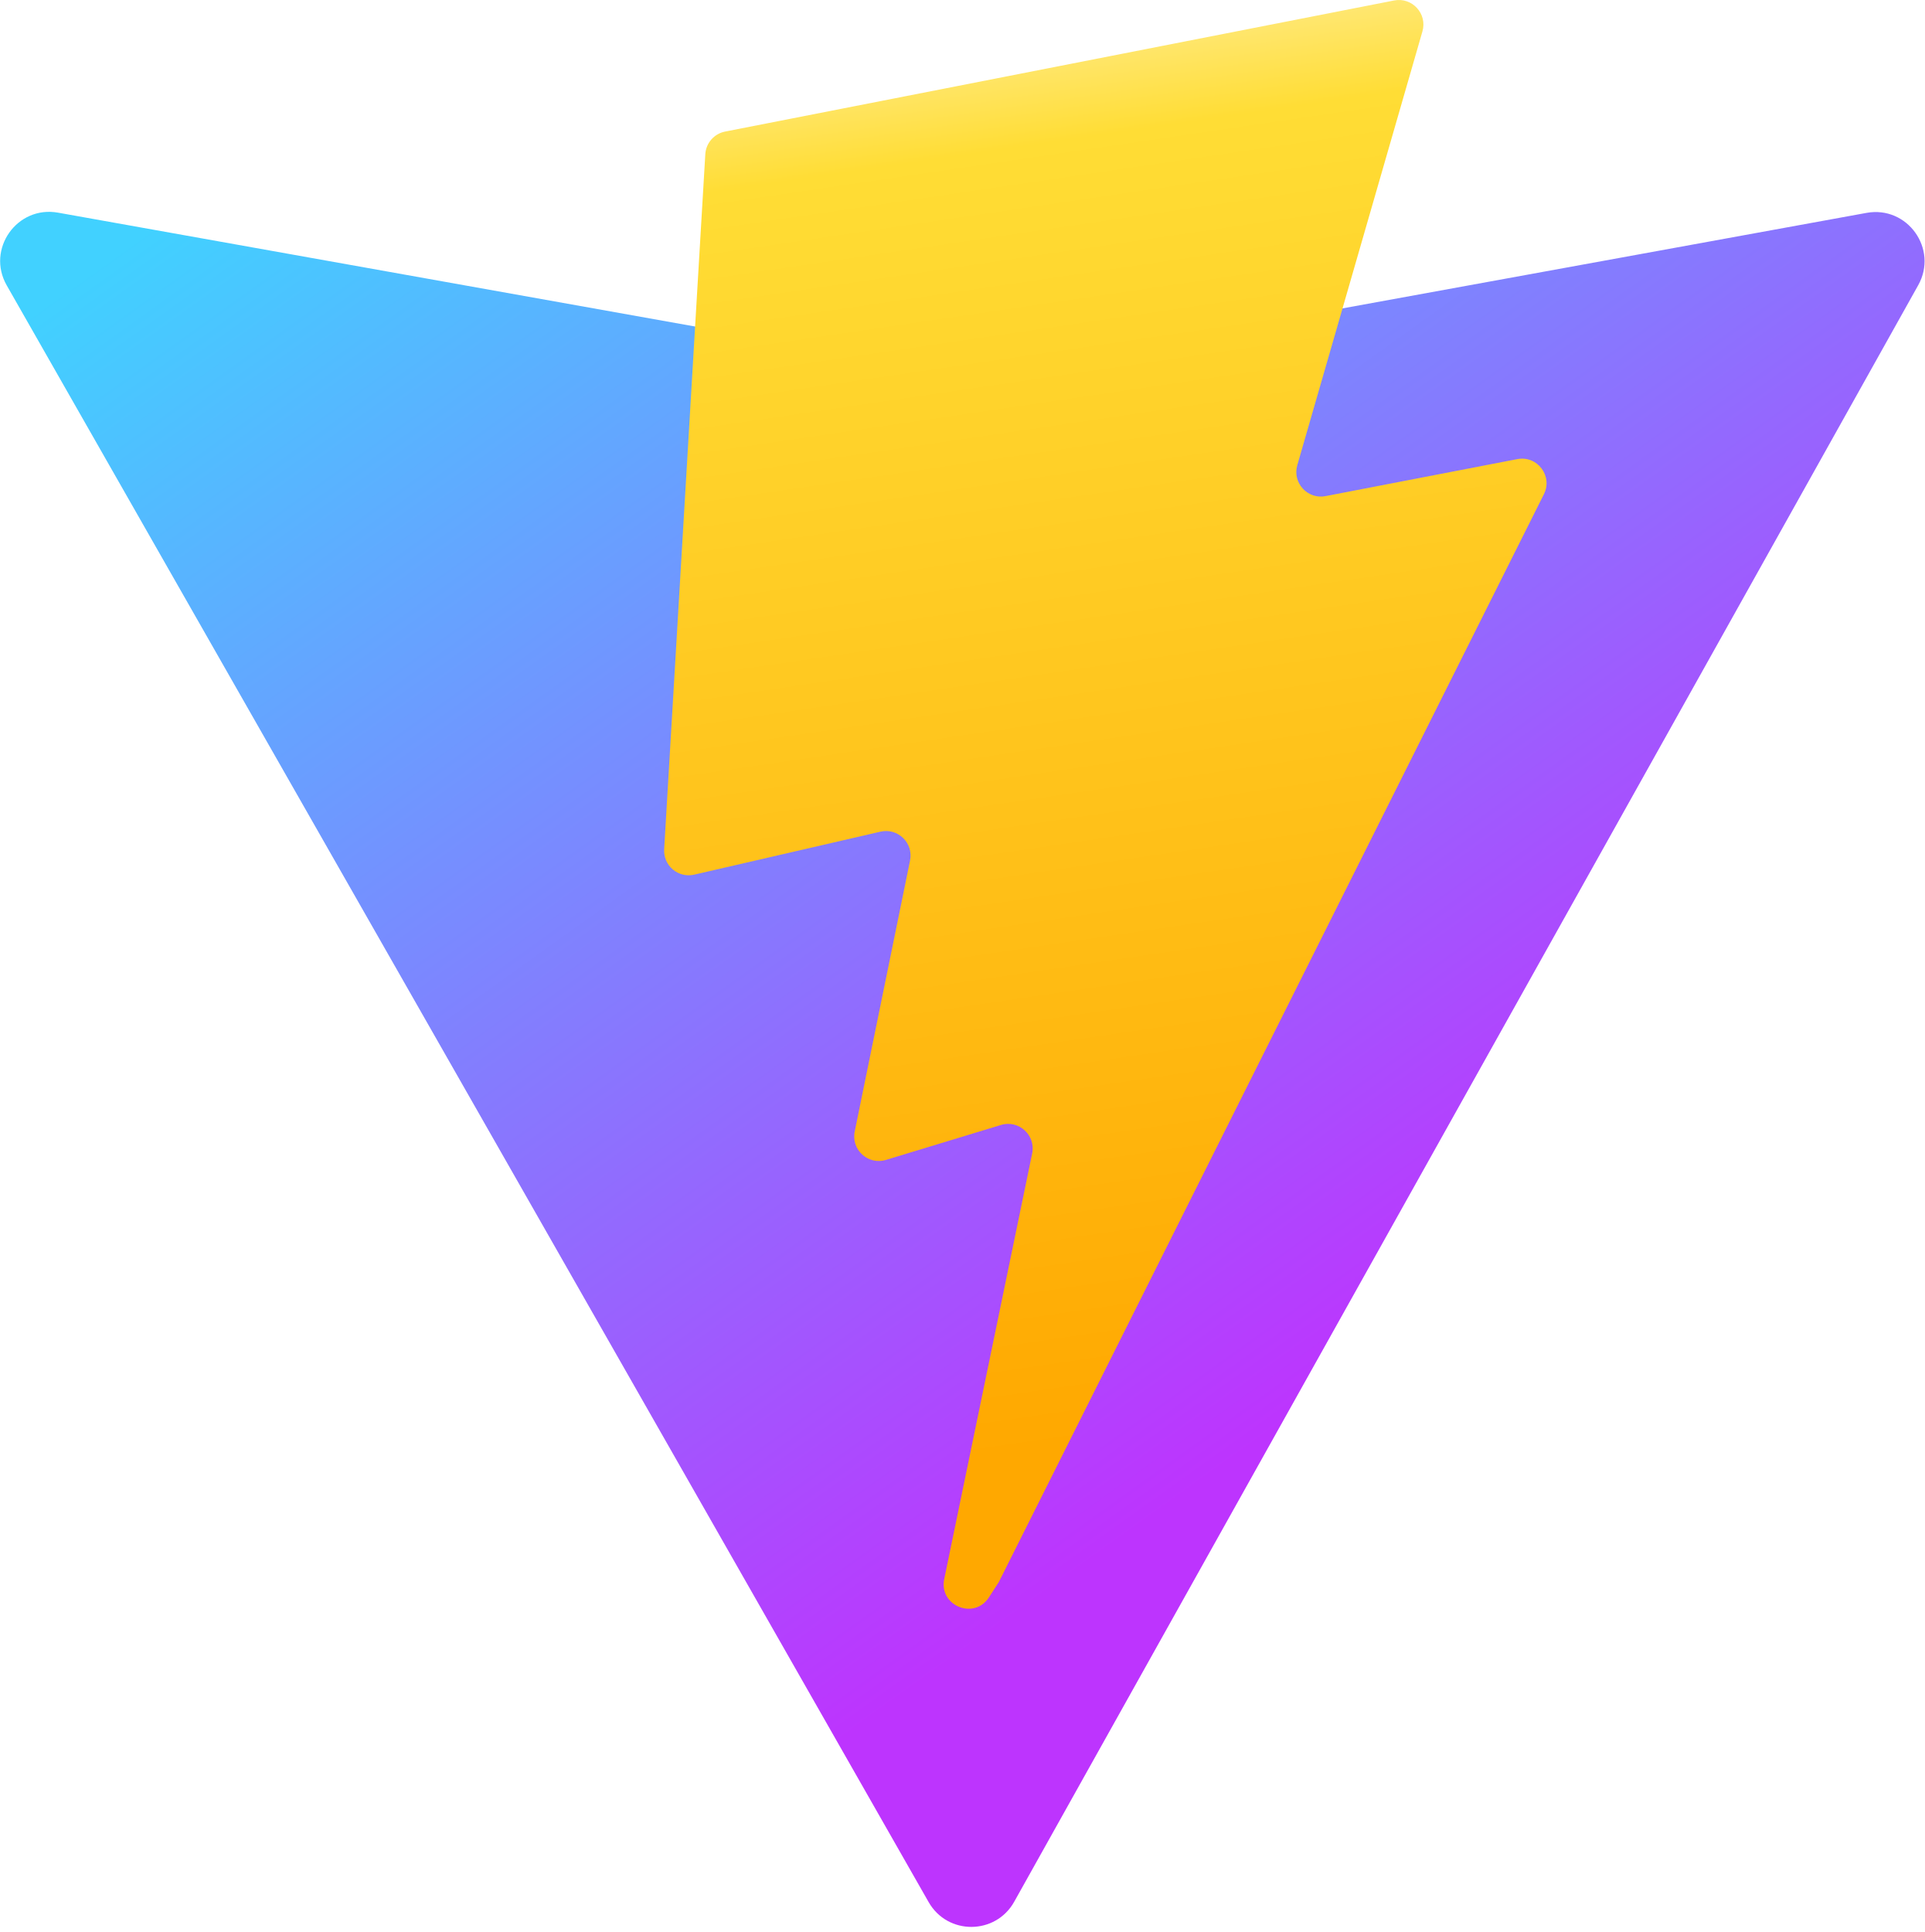
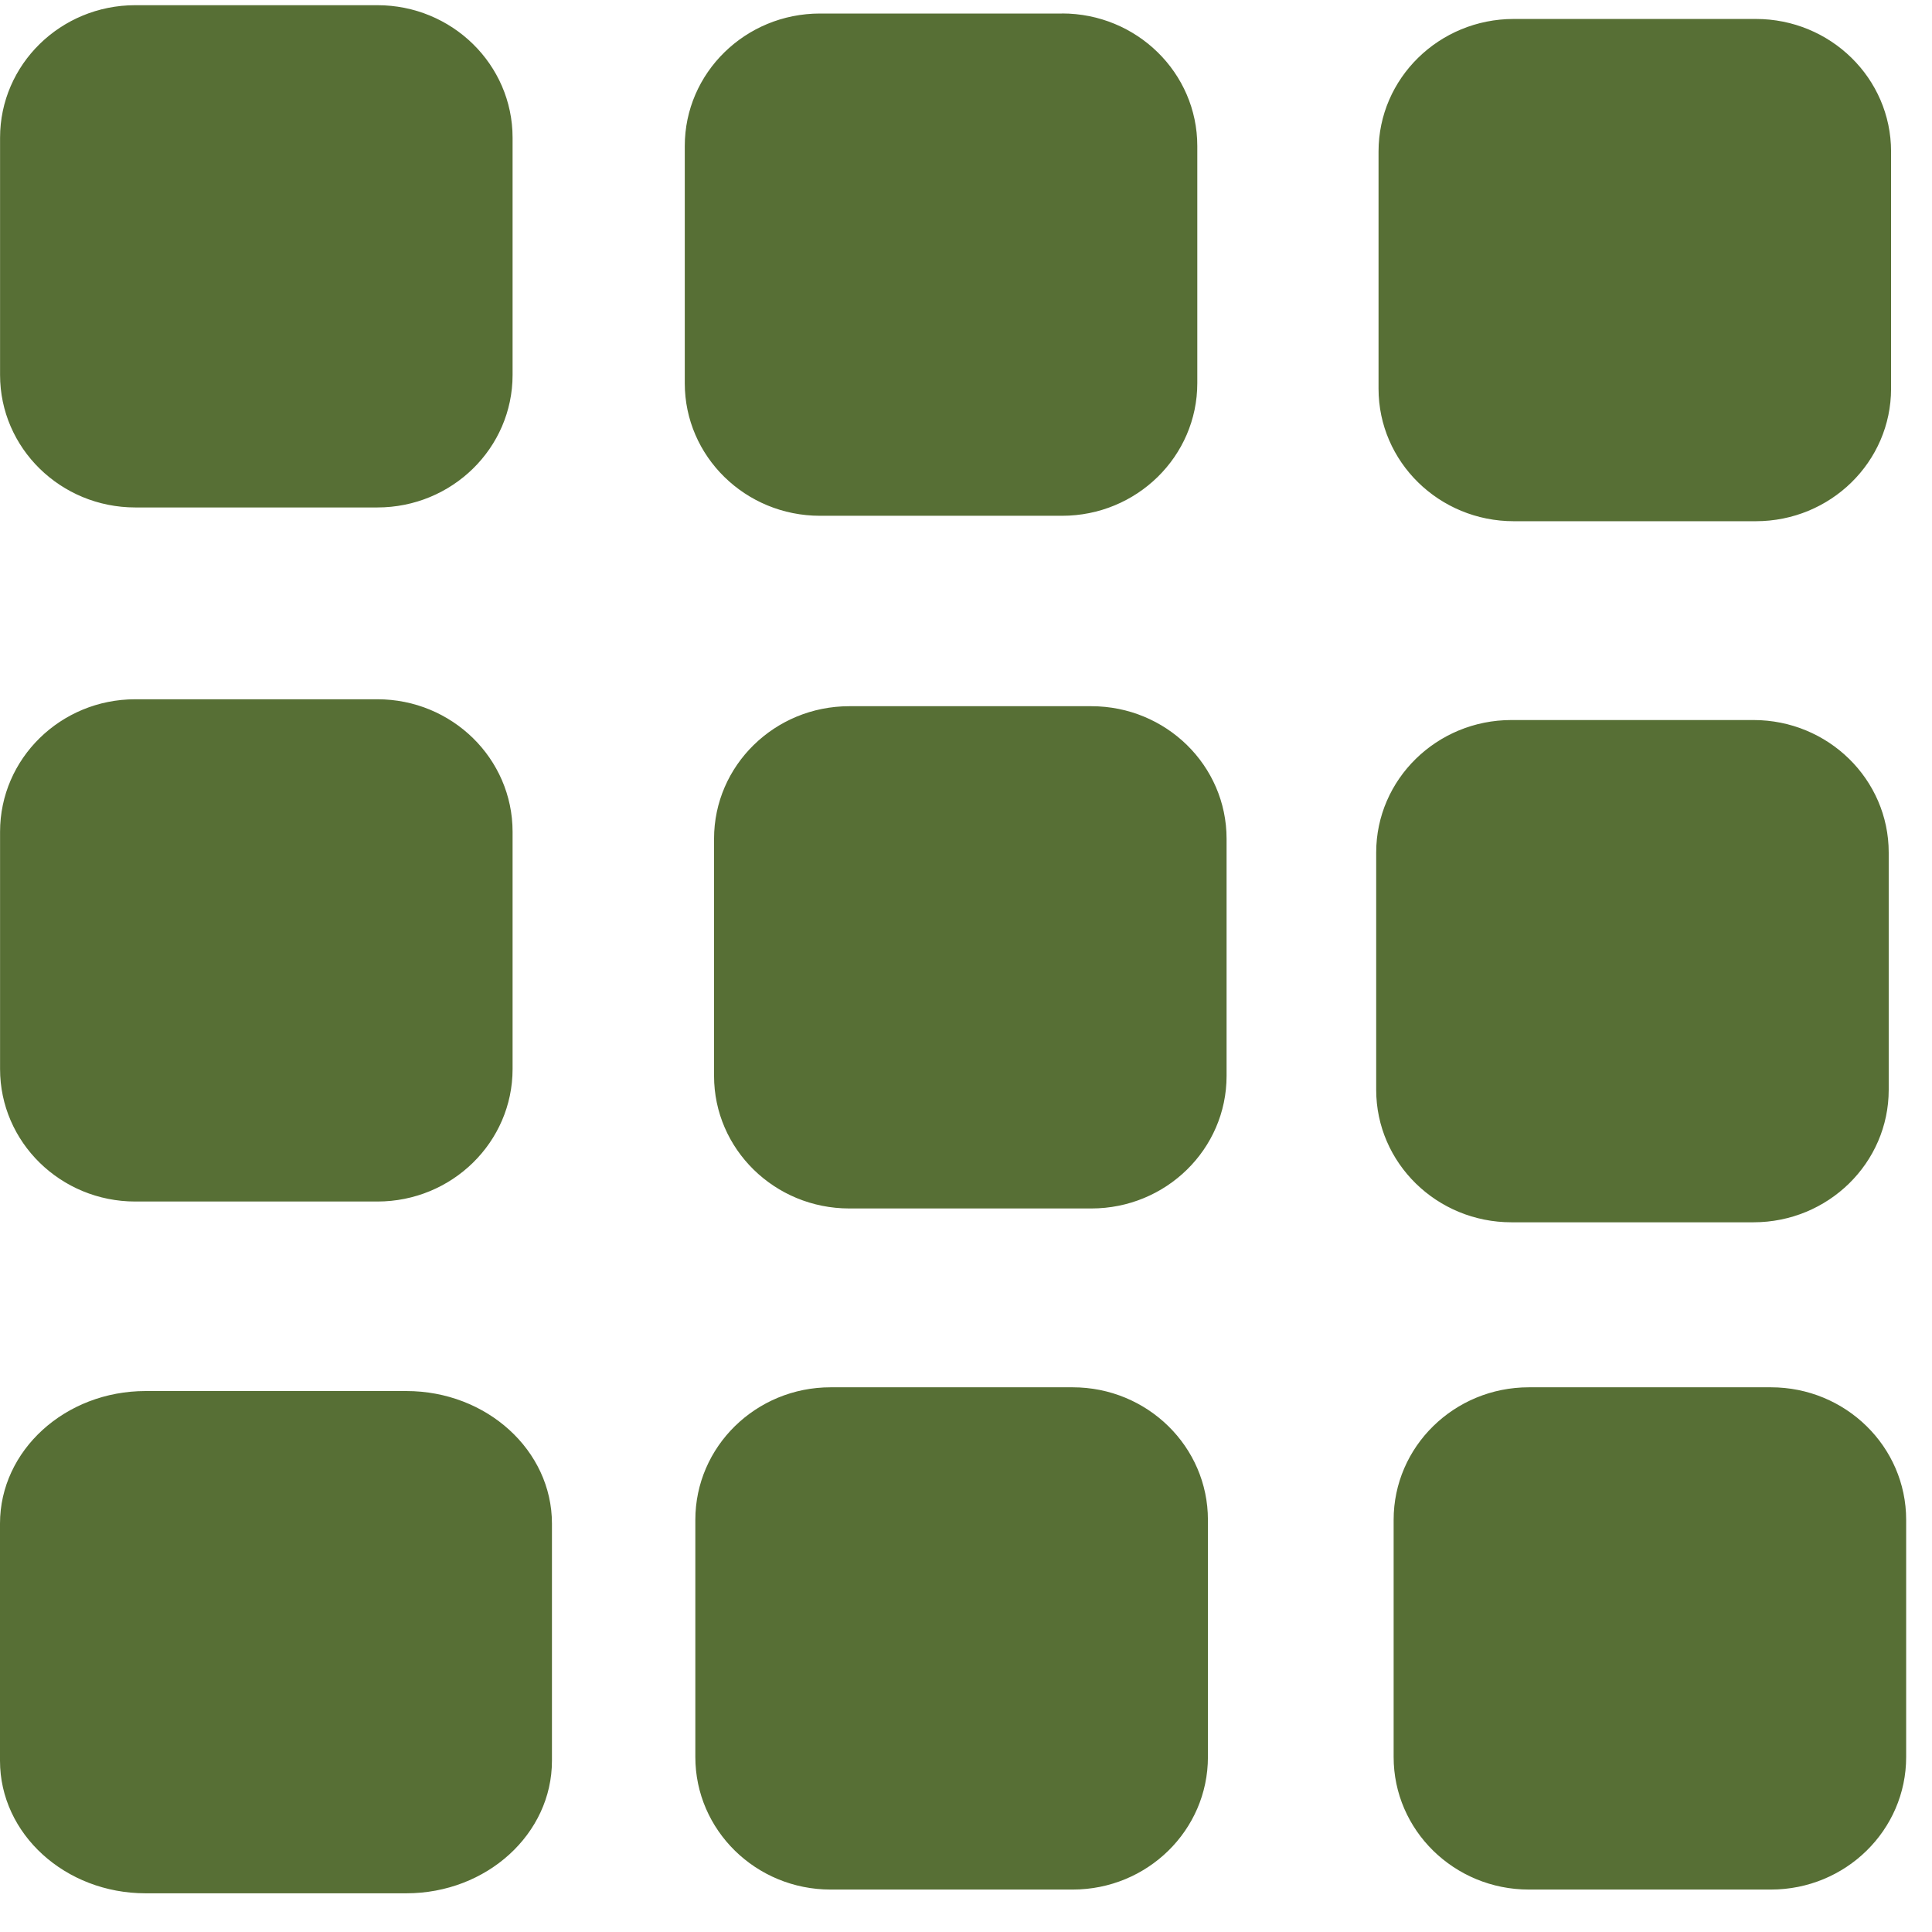
- <svg xmlns="http://www.w3.org/2000/svg" aria-hidden="true" role="img" class="iconify iconify--logos" width="31.88" height="32" preserveAspectRatio="xMidYMid meet" viewBox="0 0 256 257">
-   <defs>
-     <linearGradient id="IconifyId1813088fe1fbc01fb466" x1="-.828%" x2="57.636%" y1="7.652%" y2="78.411%">
-       <stop offset="0%" stop-color="#41D1FF" />
-       <stop offset="100%" stop-color="#BD34FE" />
-     </linearGradient>
-     <linearGradient id="IconifyId1813088fe1fbc01fb467" x1="43.376%" x2="50.316%" y1="2.242%" y2="89.03%">
-       <stop offset="0%" stop-color="#FFEA83" />
-       <stop offset="8.333%" stop-color="#FFDD35" />
-       <stop offset="100%" stop-color="#FFA800" />
-     </linearGradient>
-   </defs>
-   <path fill="url(#IconifyId1813088fe1fbc01fb466)" d="M255.153 37.938L134.897 252.976c-2.483 4.44-8.862 4.466-11.382.048L.875 37.958c-2.746-4.814 1.371-10.646 6.827-9.67l120.385 21.517a6.537 6.537 0 0 0 2.322-.004l117.867-21.483c5.438-.991 9.574 4.796 6.877 9.62Z" />
-   <path fill="url(#IconifyId1813088fe1fbc01fb467)" d="M185.432.063L96.44 17.501a3.268 3.268 0 0 0-2.634 3.014l-5.474 92.456a3.268 3.268 0 0 0 3.997 3.378l24.777-5.718c2.318-.535 4.413 1.507 3.936 3.838l-7.361 36.047c-.495 2.426 1.782 4.5 4.151 3.78l15.304-4.649c2.372-.72 4.652 1.36 4.15 3.788l-11.698 56.621c-.732 3.542 3.979 5.473 5.943 2.437l1.313-2.028l72.516-144.72c1.215-2.423-.88-5.186-3.54-4.672l-25.505 4.922c-2.396.462-4.435-1.77-3.759-4.114l16.646-57.705c.677-2.35-1.37-4.583-3.769-4.113Z" />
+ <svg xmlns="http://www.w3.org/2000/svg" width="32" height="32">
+   <path fill="#576f35" d="M29.082.314h-4.009c-1.237 0-2.24.983-2.24 2.195v3.929c0 1.212 1.003 2.195 2.24 2.195h4.009c1.237 0 2.24-.983 2.24-2.195V2.509c0-1.212-1.003-2.195-2.24-2.195zM6.73 23.04H2.412C1.08 23.04 0 24.023 0 25.235v3.929c0 1.213 1.08 2.195 2.412 2.195H6.73c1.332 0 2.412-.983 2.412-2.195v-3.929c0-1.212-1.08-2.195-2.412-2.195zM6.25 11.582H2.241c-1.237 0-2.24.983-2.24 2.195v3.929c0 1.212 1.003 2.195 2.24 2.195H6.25c1.237 0 2.24-.983 2.24-2.195v-3.929c0-1.212-1.003-2.195-2.24-2.195zM17.766 22.978h-4.009c-1.237 0-2.24.983-2.24 2.195v3.929c0 1.212 1.003 2.195 2.241 2.195h4.009c1.237 0 2.24-.983 2.24-2.195v-3.929c0-1.212-1.003-2.195-2.24-2.195zM6.25.086H2.241c-1.237 0-2.24.983-2.24 2.195V6.21c0 1.212 1.003 2.195 2.24 2.195H6.25c1.237 0 2.24-.983 2.24-2.195V2.281C8.49 1.069 7.487.086 6.25.086zM18.076 11.697h-4.009c-1.237 0-2.24.983-2.24 2.195v3.929c0 1.212 1.003 2.195 2.24 2.195h4.009c1.237 0 2.24-.983 2.24-2.195v-3.929c0-1.212-1.003-2.195-2.24-2.195zM29.333 22.978h-4.01c-1.237 0-2.24.983-2.24 2.195v3.929c0 1.212 1.003 2.195 2.24 2.195h4.009c1.237 0 2.24-.983 2.24-2.195v-3.929c0-1.212-1.003-2.195-2.24-2.195zM17.591.224h-4.009c-1.237 0-2.24.983-2.24 2.195v3.929c0 1.212 1.003 2.195 2.24 2.195h4.009c1.237 0 2.24-.984 2.24-2.196V2.418c0-1.212-1.003-2.195-2.24-2.195zM29.044 11.926h-4.01c-1.237 0-2.24.983-2.24 2.195v3.929c0 1.212 1.003 2.195 2.24 2.195h4.009c1.237 0 2.24-.983 2.24-2.195v-3.929c0-1.212-1.003-2.195-2.24-2.195z" />
</svg>
